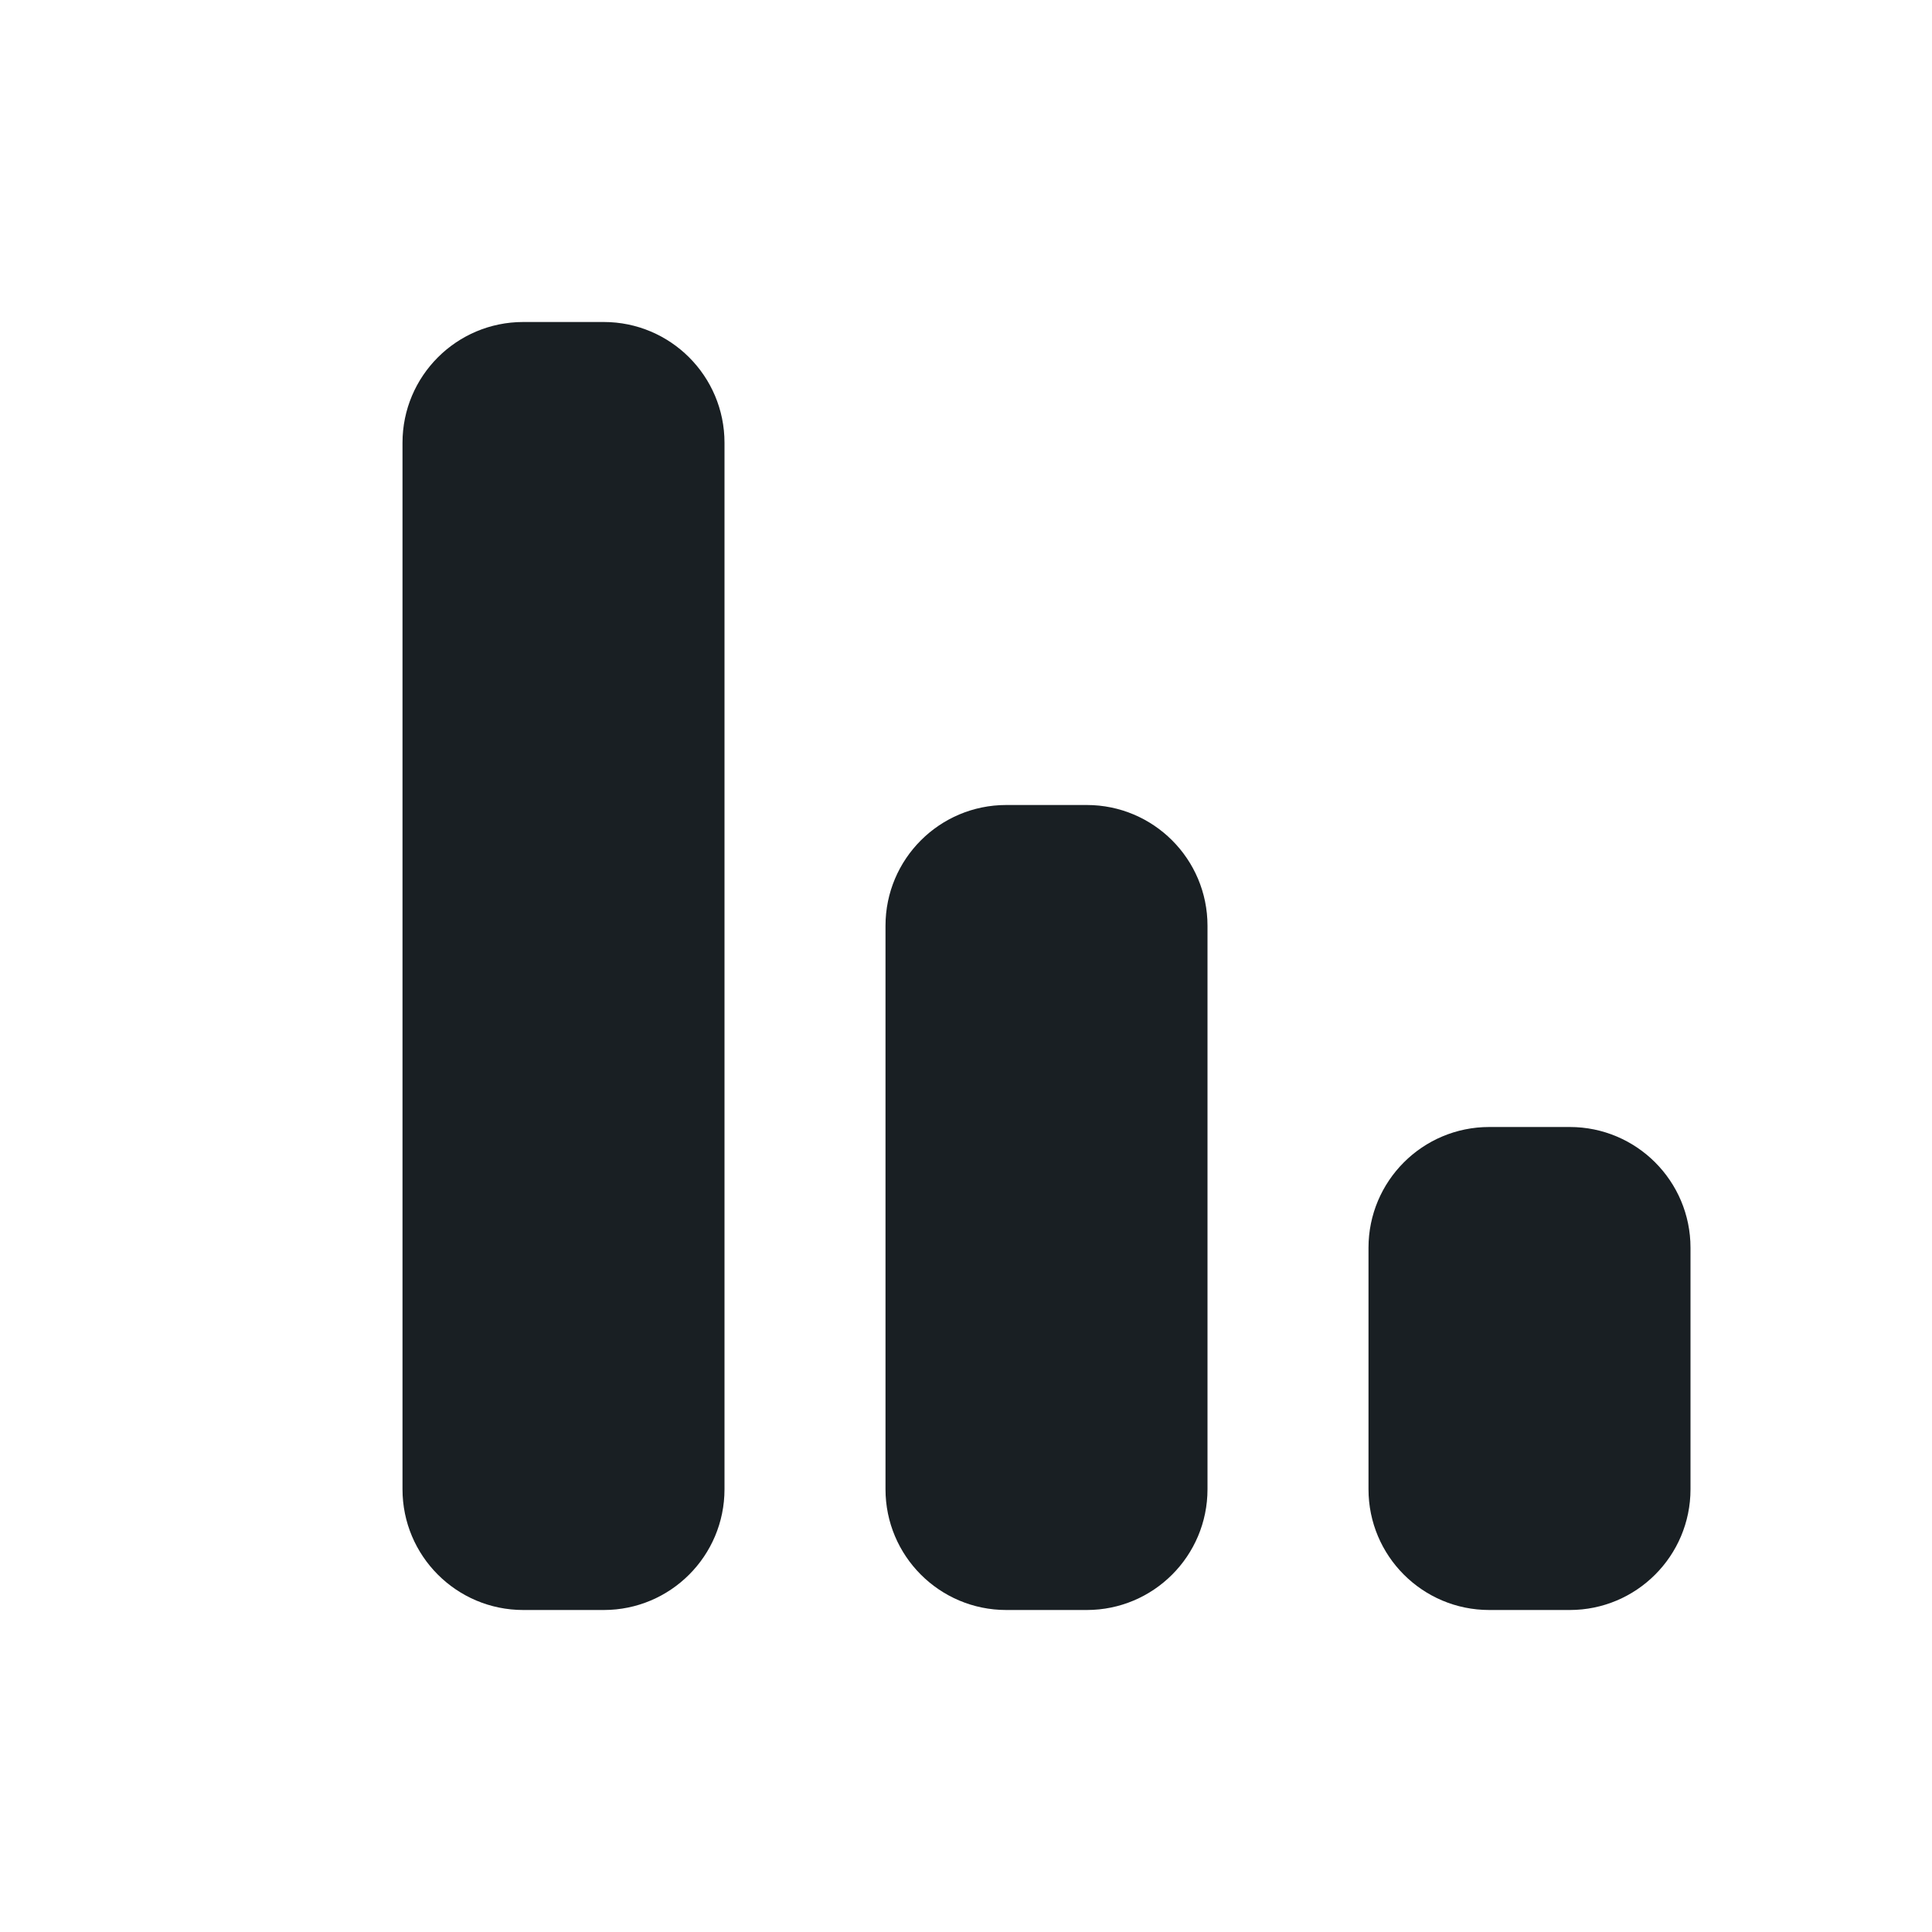
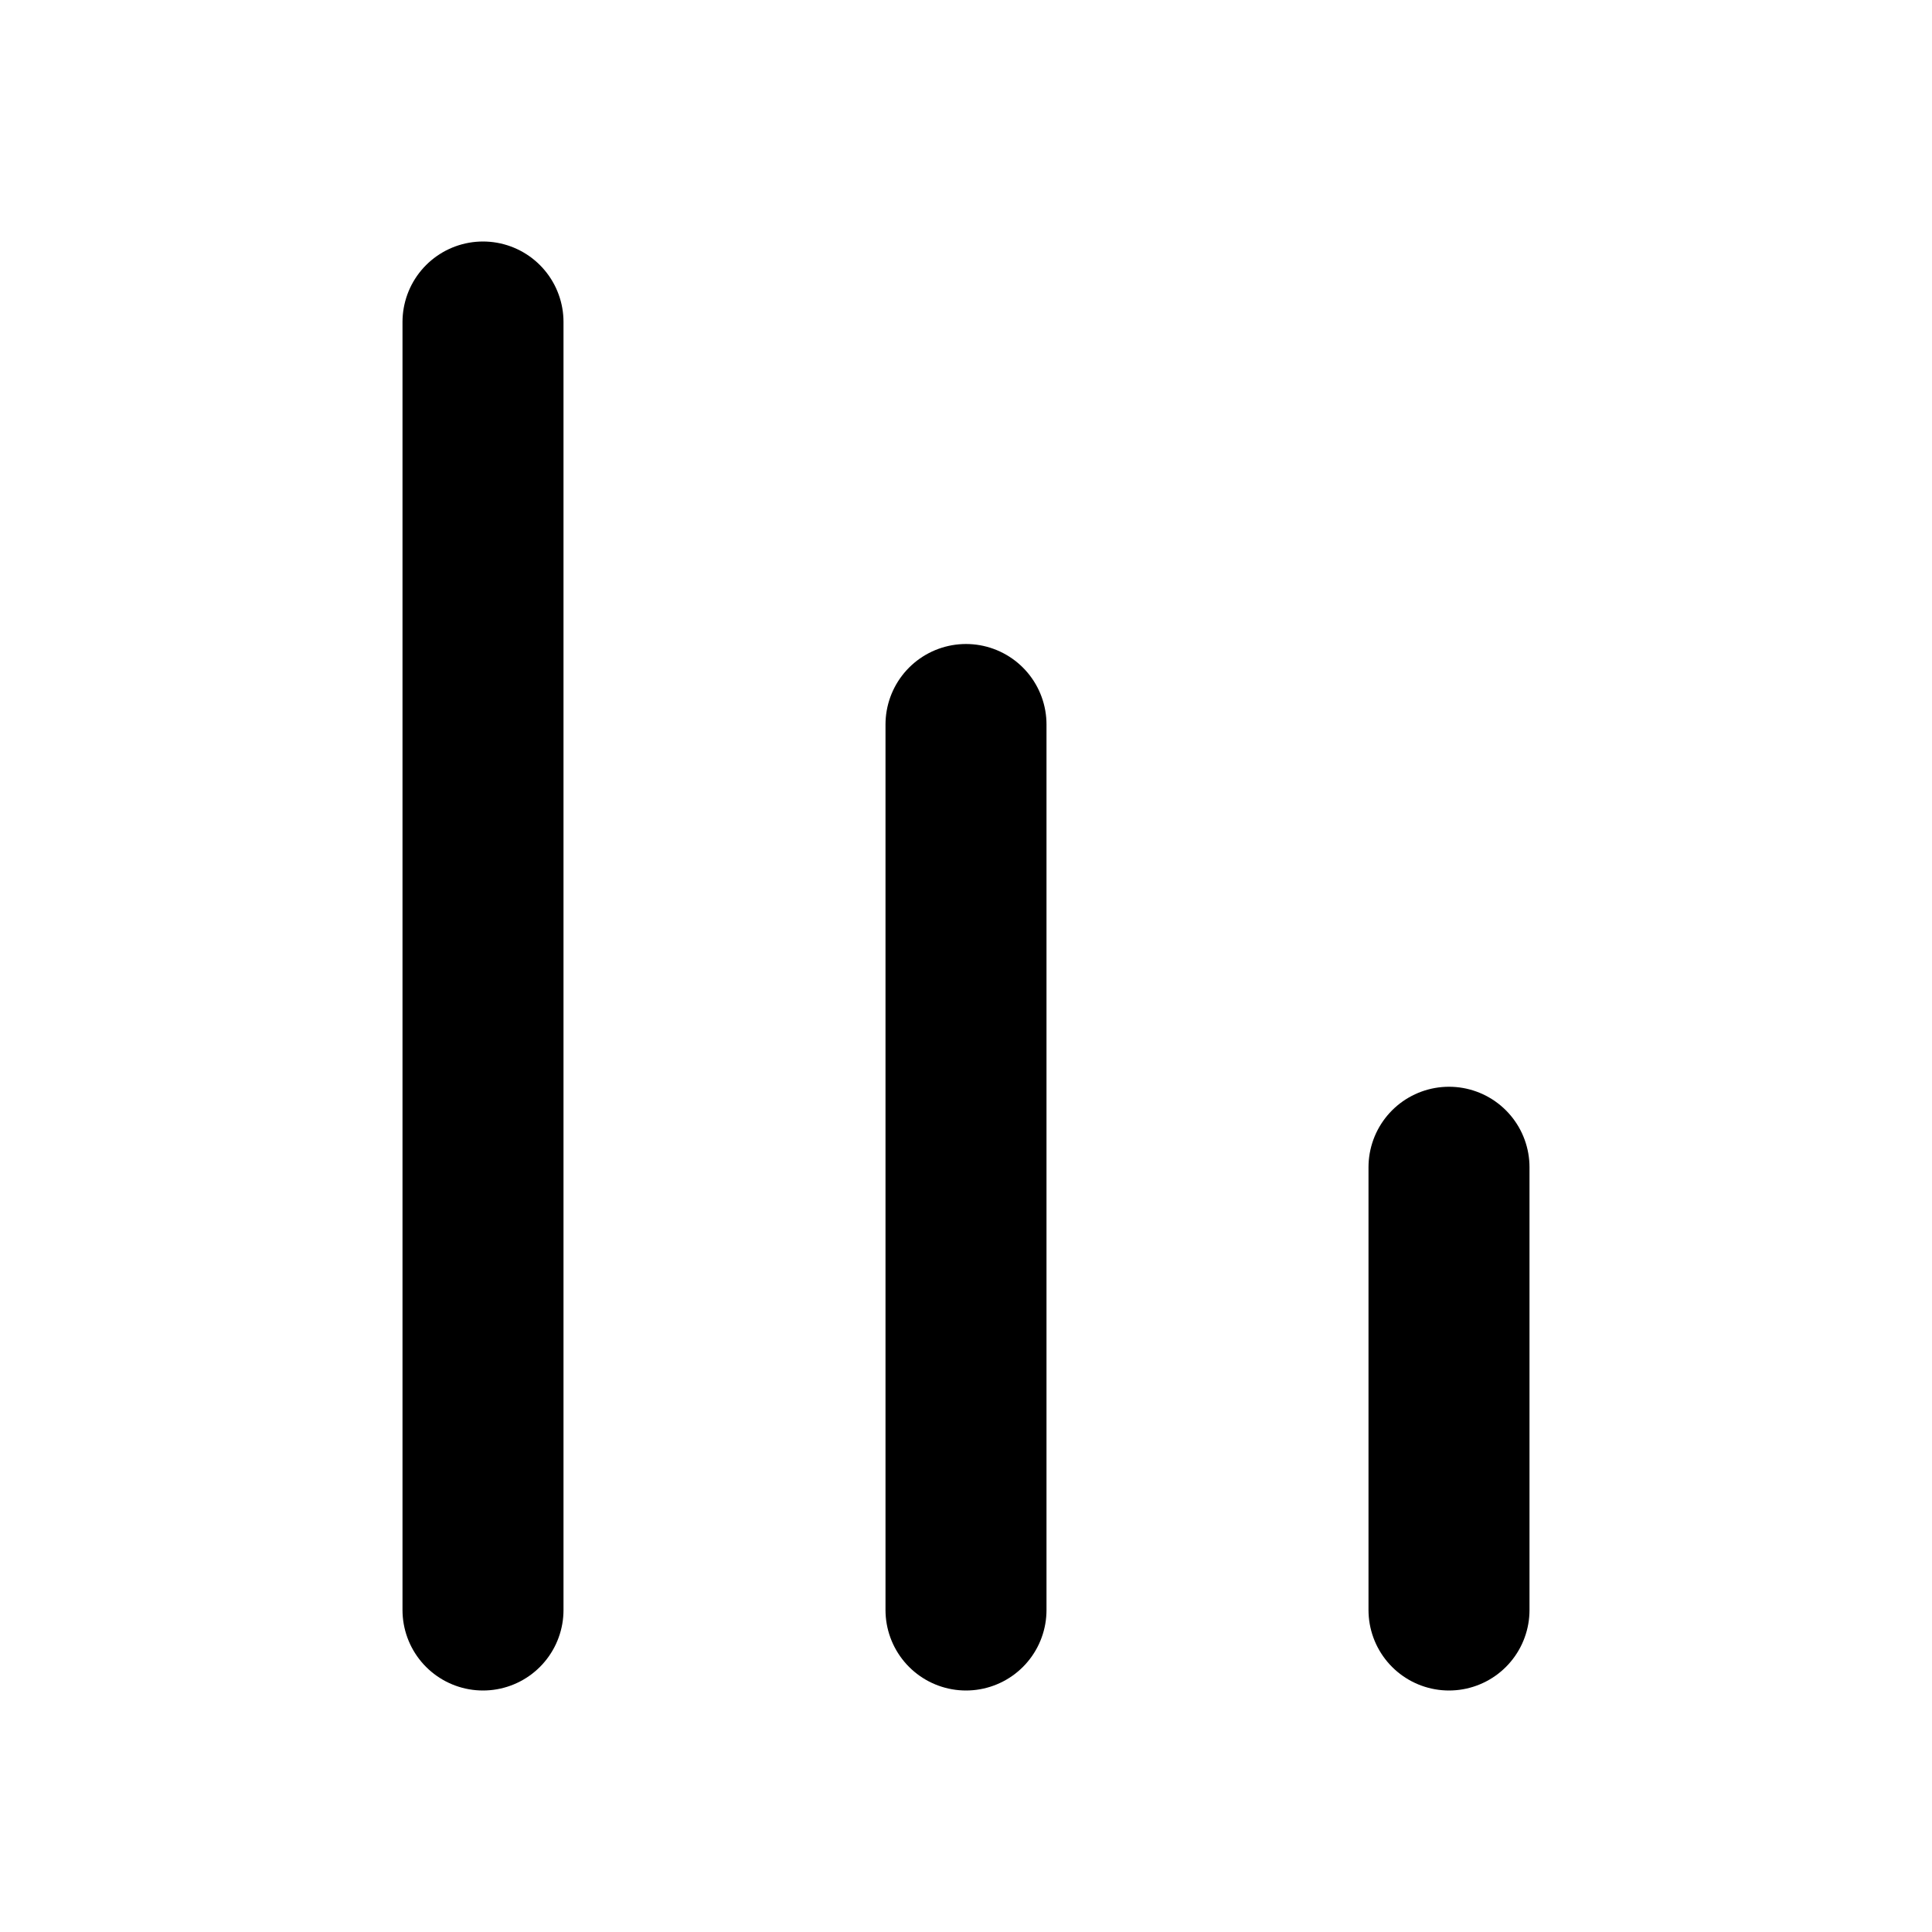
<svg xmlns="http://www.w3.org/2000/svg" width="24" height="24" viewBox="0 0 24 24" fill="none">
-   <rect x="15" y="10" width="10" height="4" rx="1.5" transform="rotate(90 15 10)" fill="#191F23" />
-   <rect x="21" y="14" width="6" height="4" rx="1.5" transform="rotate(90 21 14)" fill="#191F23" />
-   <rect x="9" y="4" width="16" height="4" rx="1.5" transform="rotate(90 9 4)" fill="#191F23" />
+   <path d="M18 14.5L18 20M12 9L12 20M6 4L6 20" stroke="black" stroke-width="2" stroke-linecap="round" stroke-linejoin="round" />
</svg>
